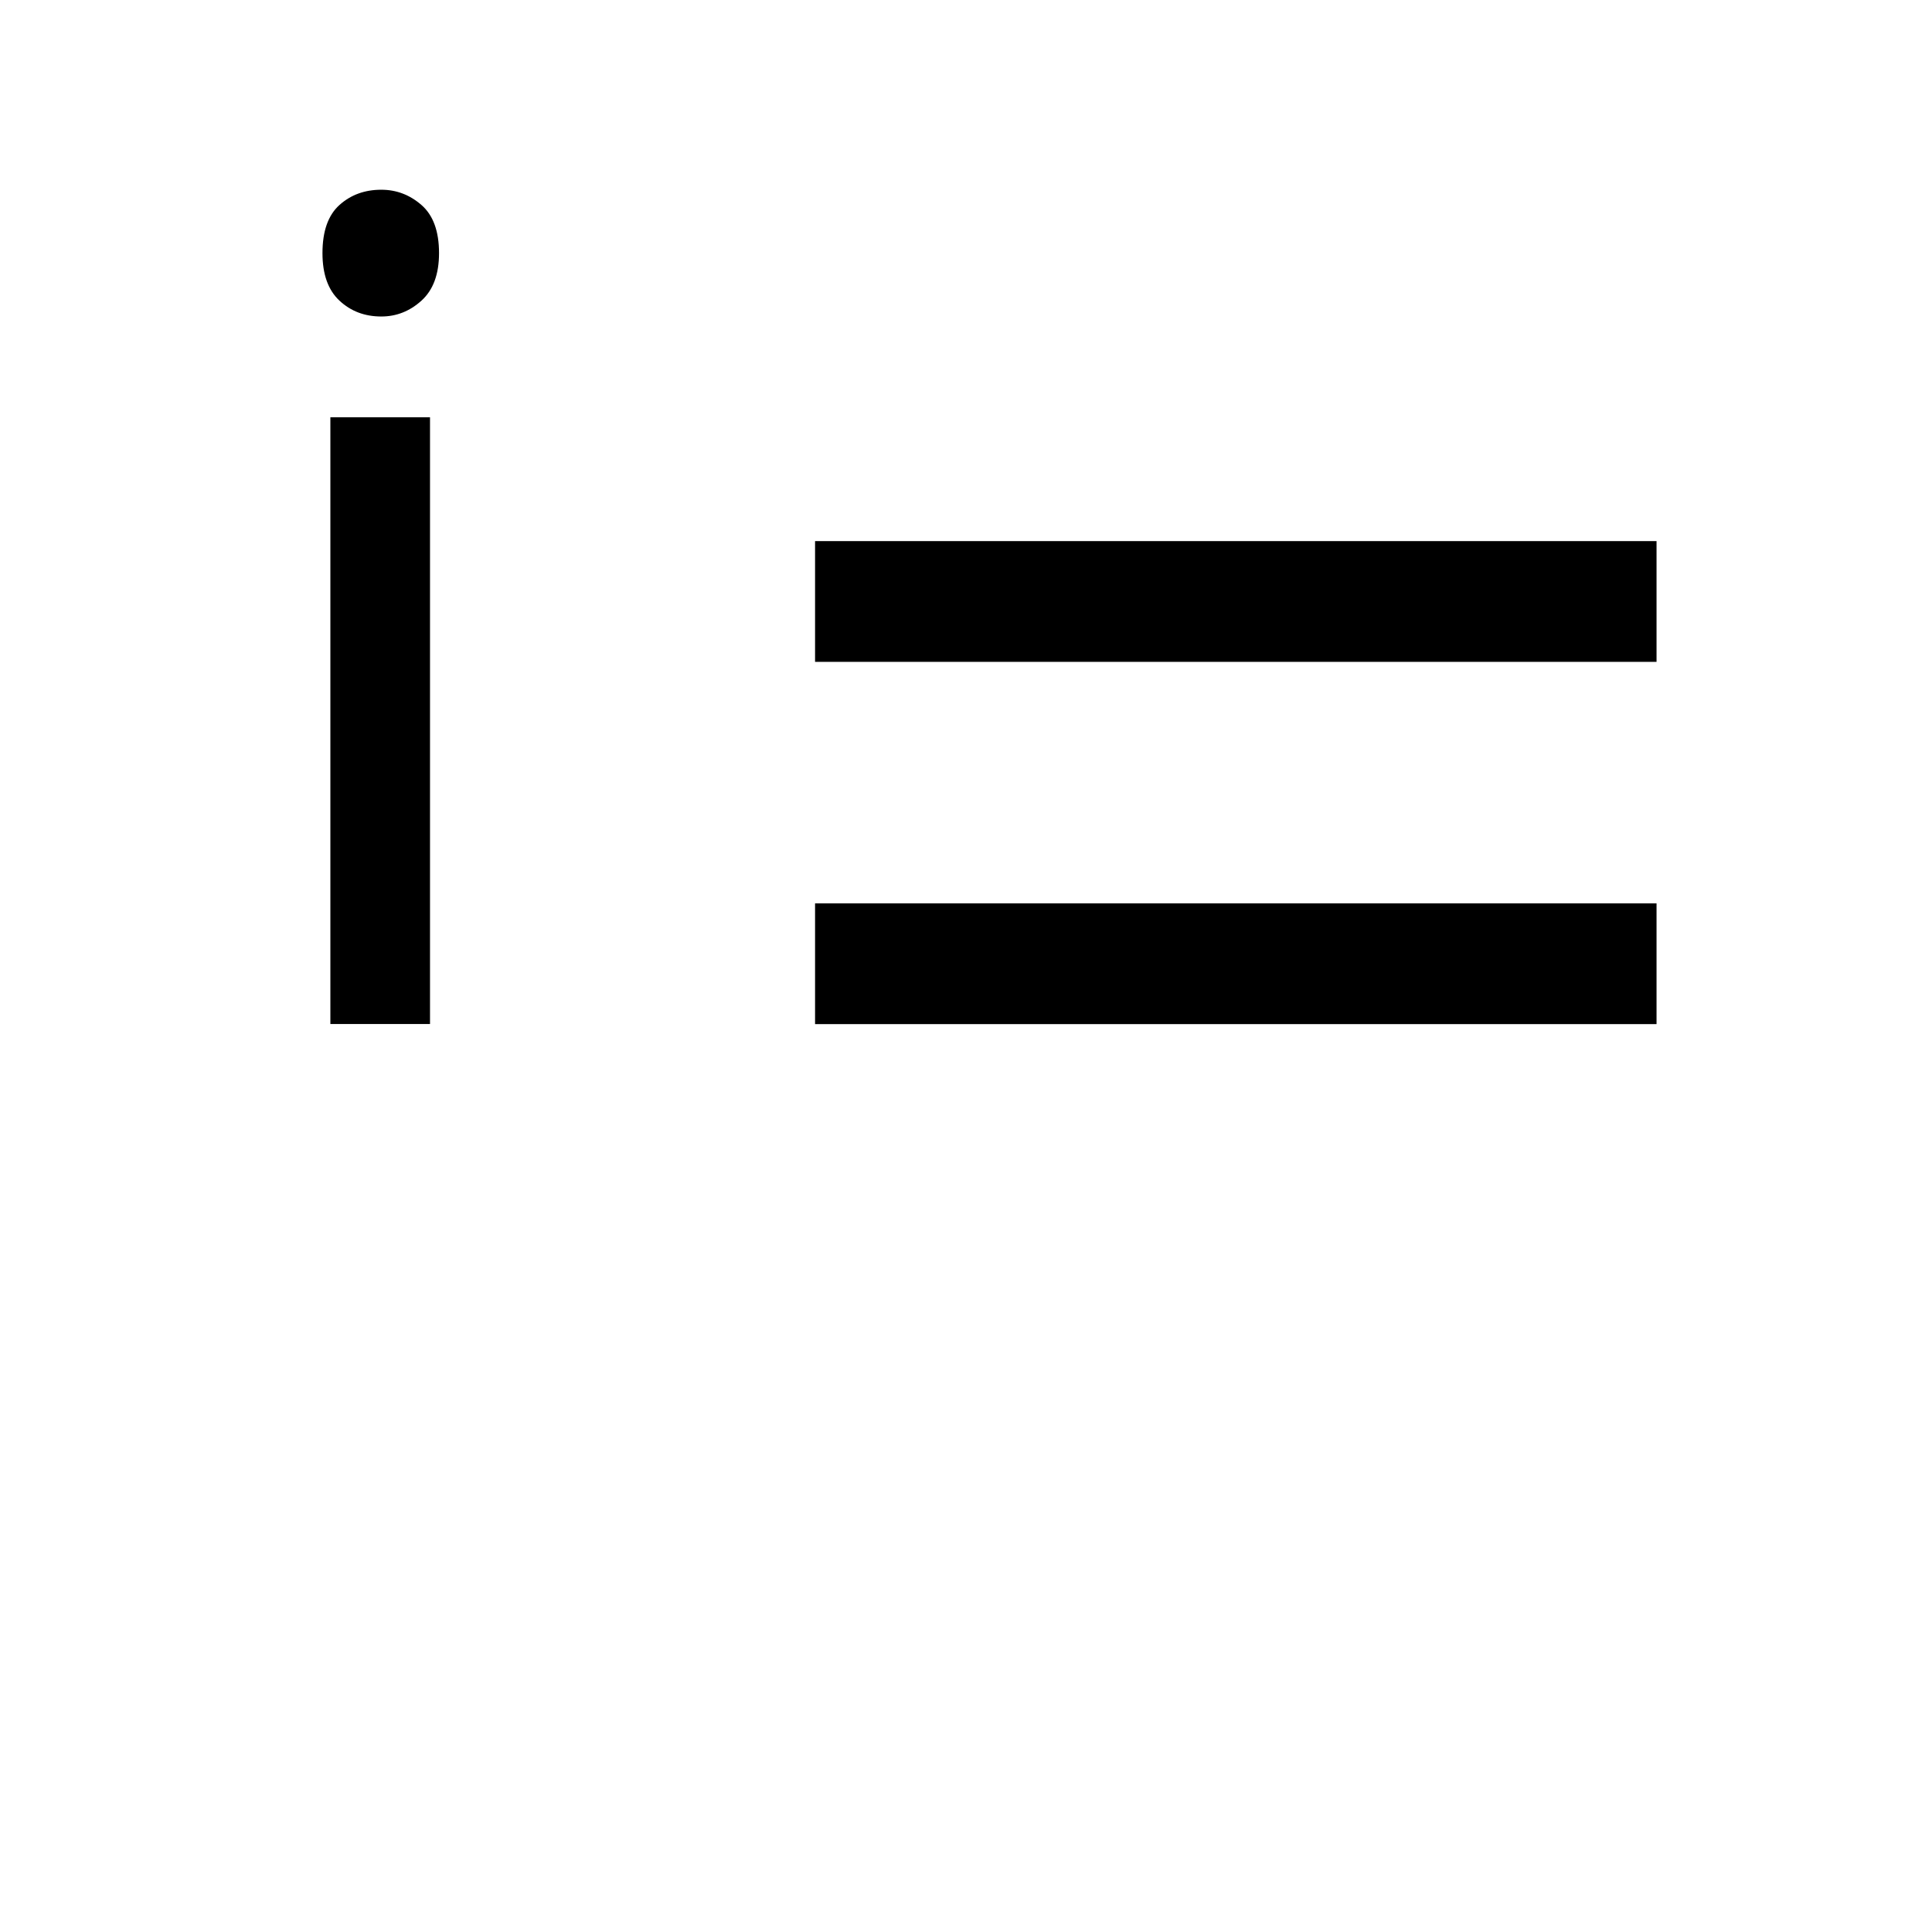
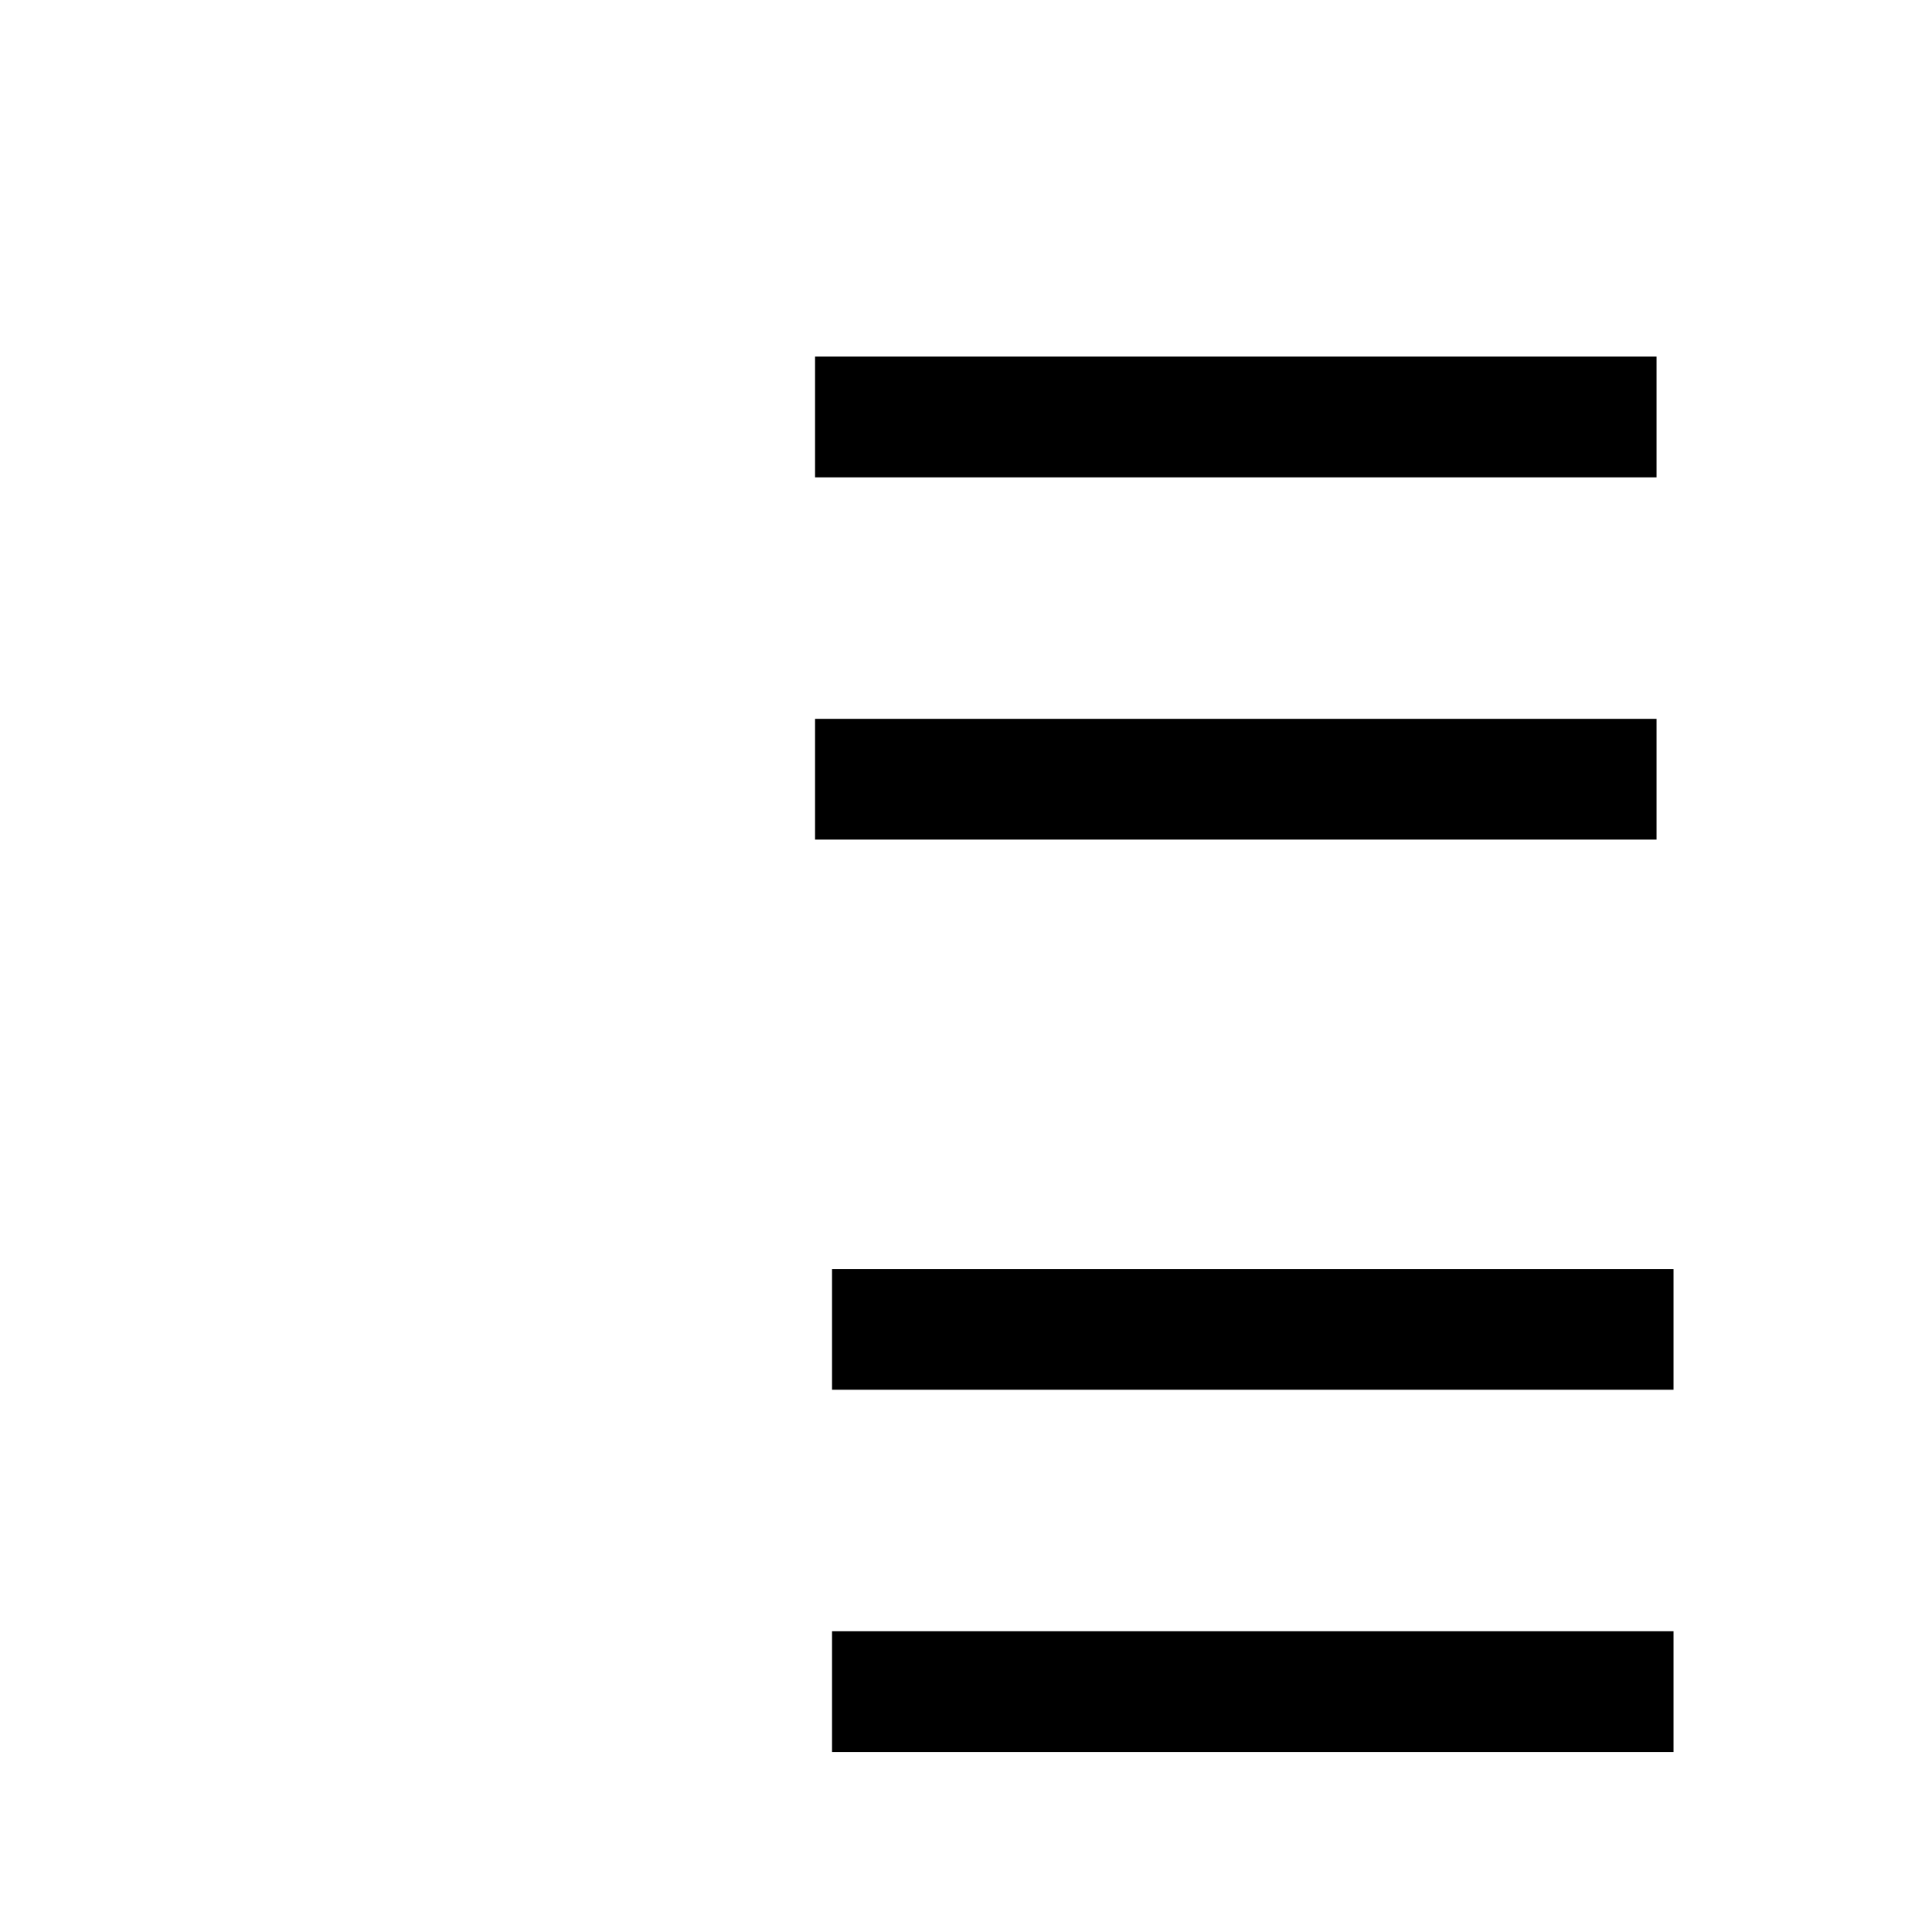
- <svg xmlns="http://www.w3.org/2000/svg" width="512" height="512" viewBox="0 0 512 512">
-   <path d="M216 239.4h223v32H216v-32zm0-96h223v32H216v-32z" />
-   <text font-family="ProximaNova-Bold" font-size="300" transform="translate(62.051 271.375)">
+ <svg xmlns="http://www.w3.org/2000/svg" x="0" y="0" version="1.1" xml:space="preserve" width="512" height="512" viewBox="0 0 512 512">
+   <style>
+         .st0{font-family:'ProximaNova-Semibold'}.st1{font-size:300px}
+     </style>
+   <path d="M216 190.5h223v32H216v-32zm0-96h223v32H216v-32z" />
+   <text class="st0 st1" transform="translate(66.1 230.225)">
        i
    </text>
+   <path d="M220.5 432.3h223v32h-223v-32zm0-96h223v32h-223v-32z" />
+   <text class="st0 st1" transform="translate(29.95 472)">
+         ii
+     </text>
</svg>
